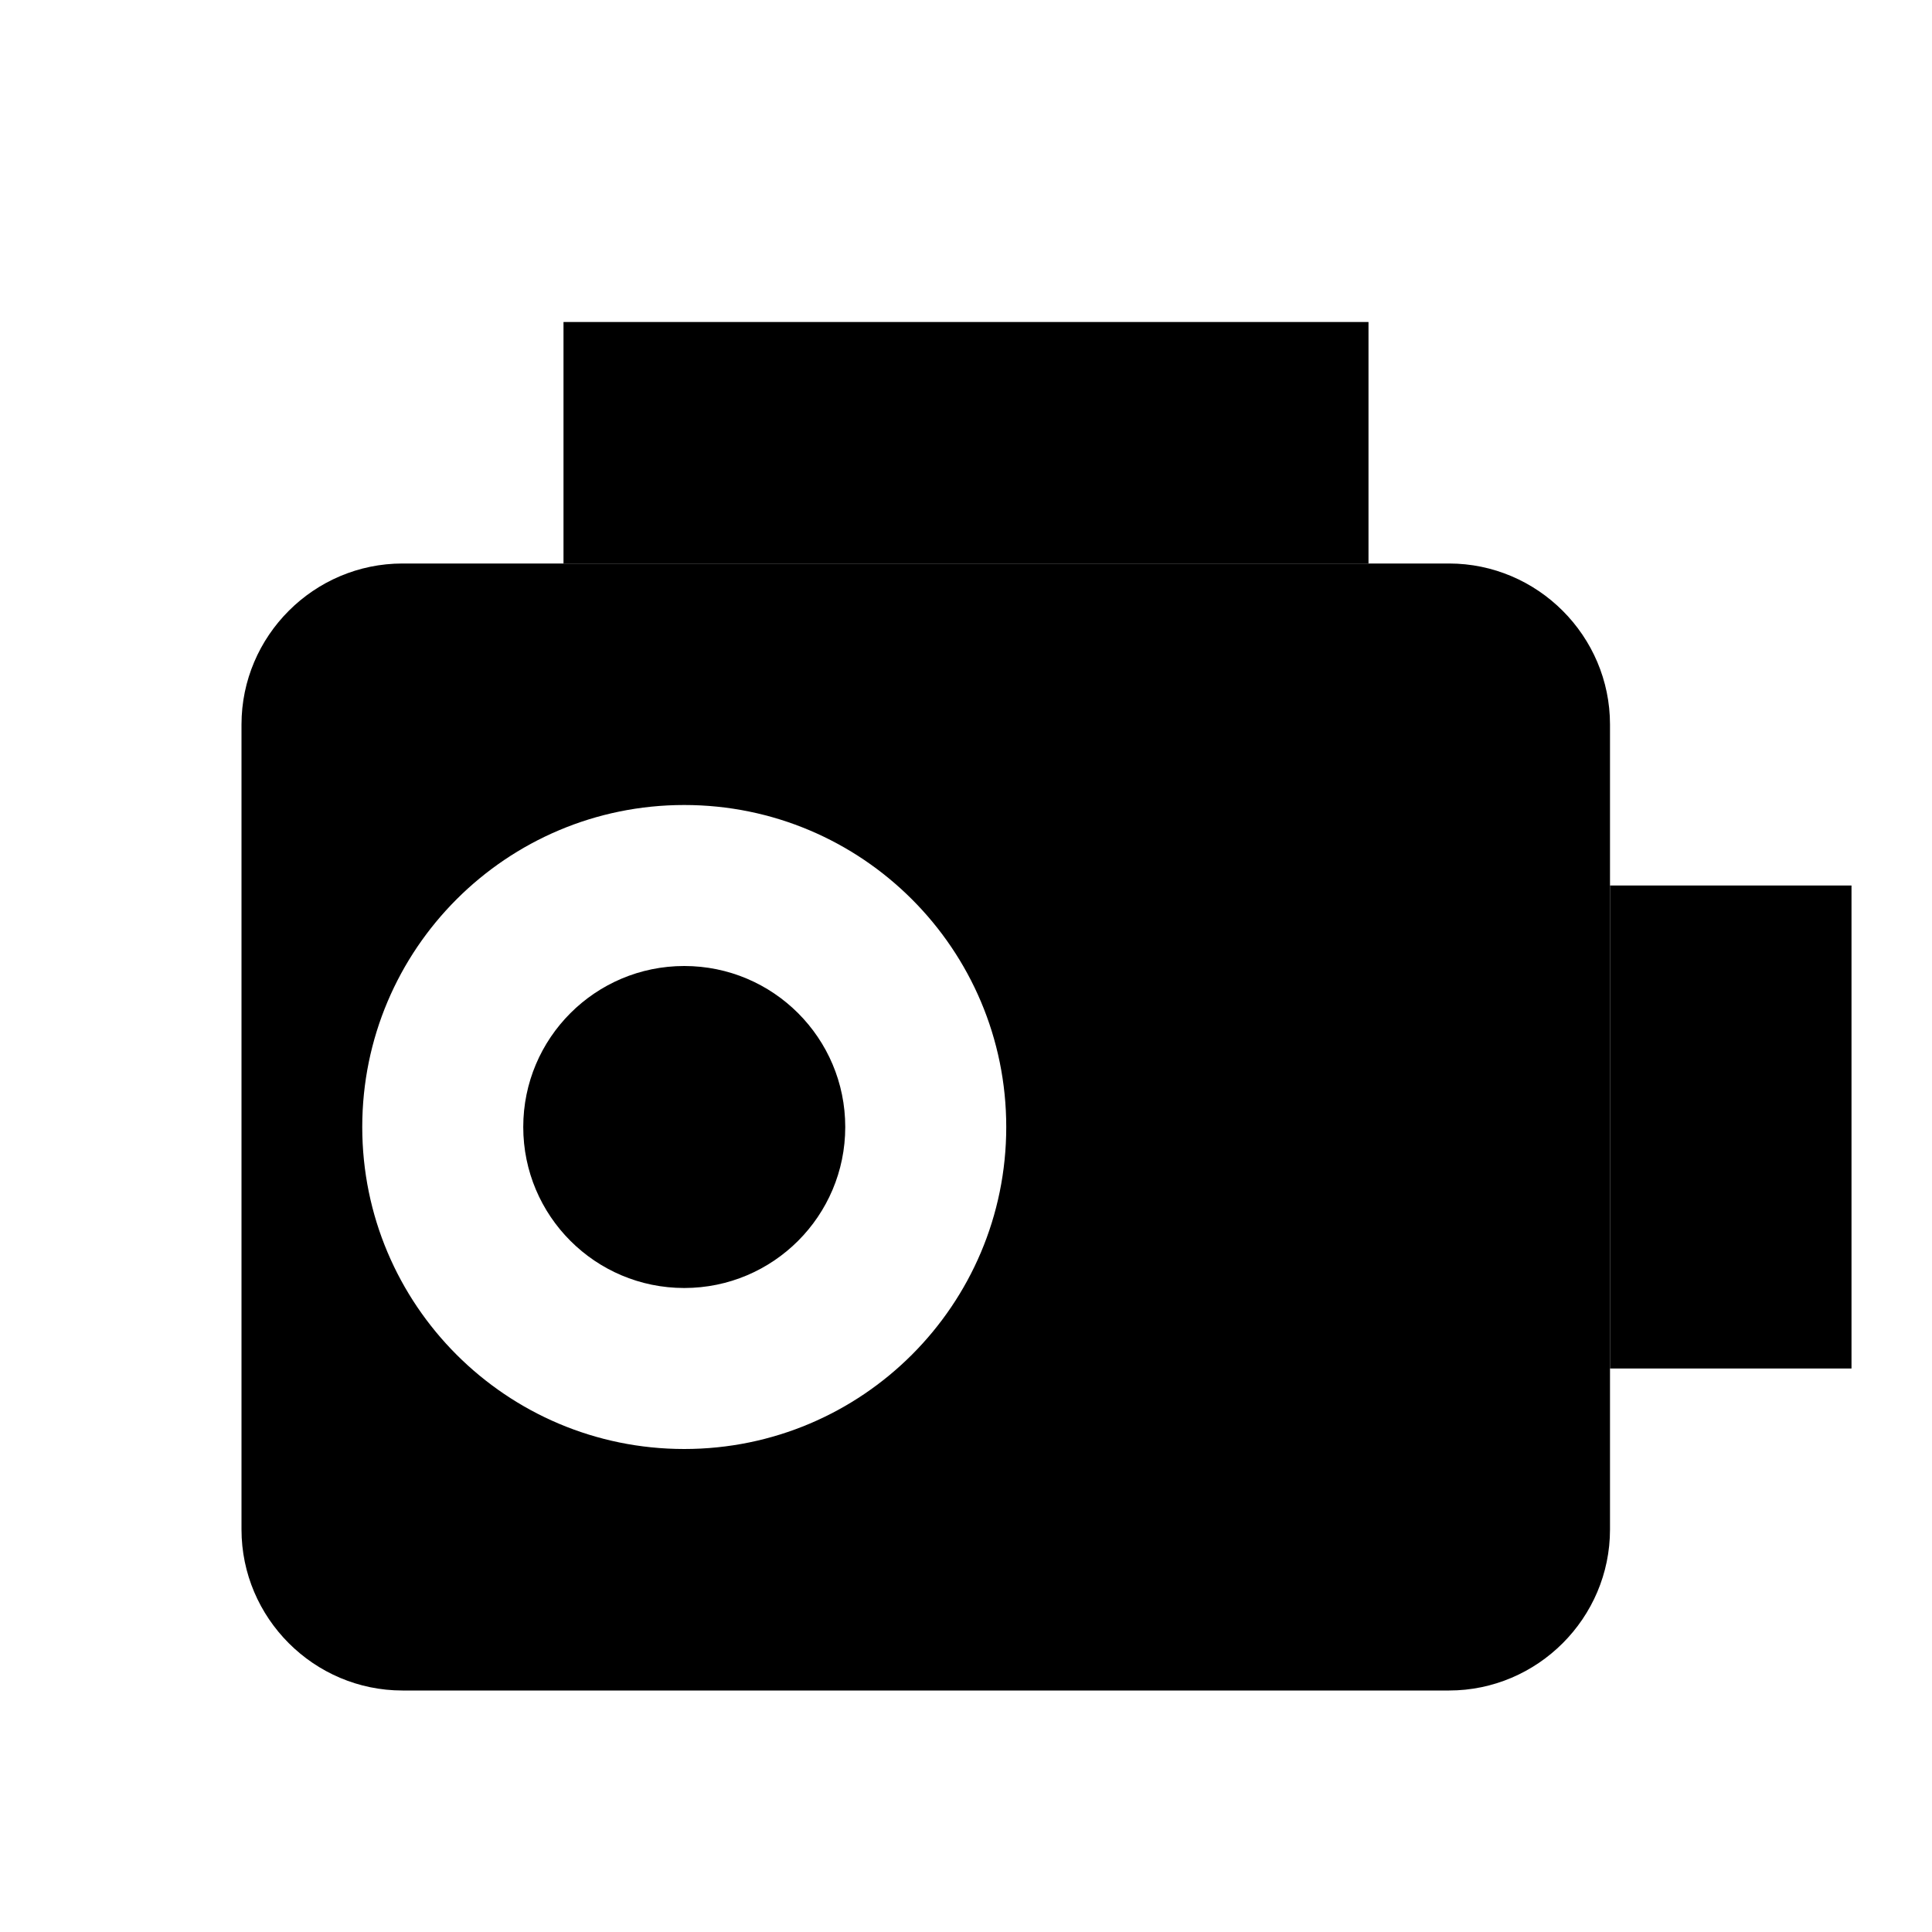
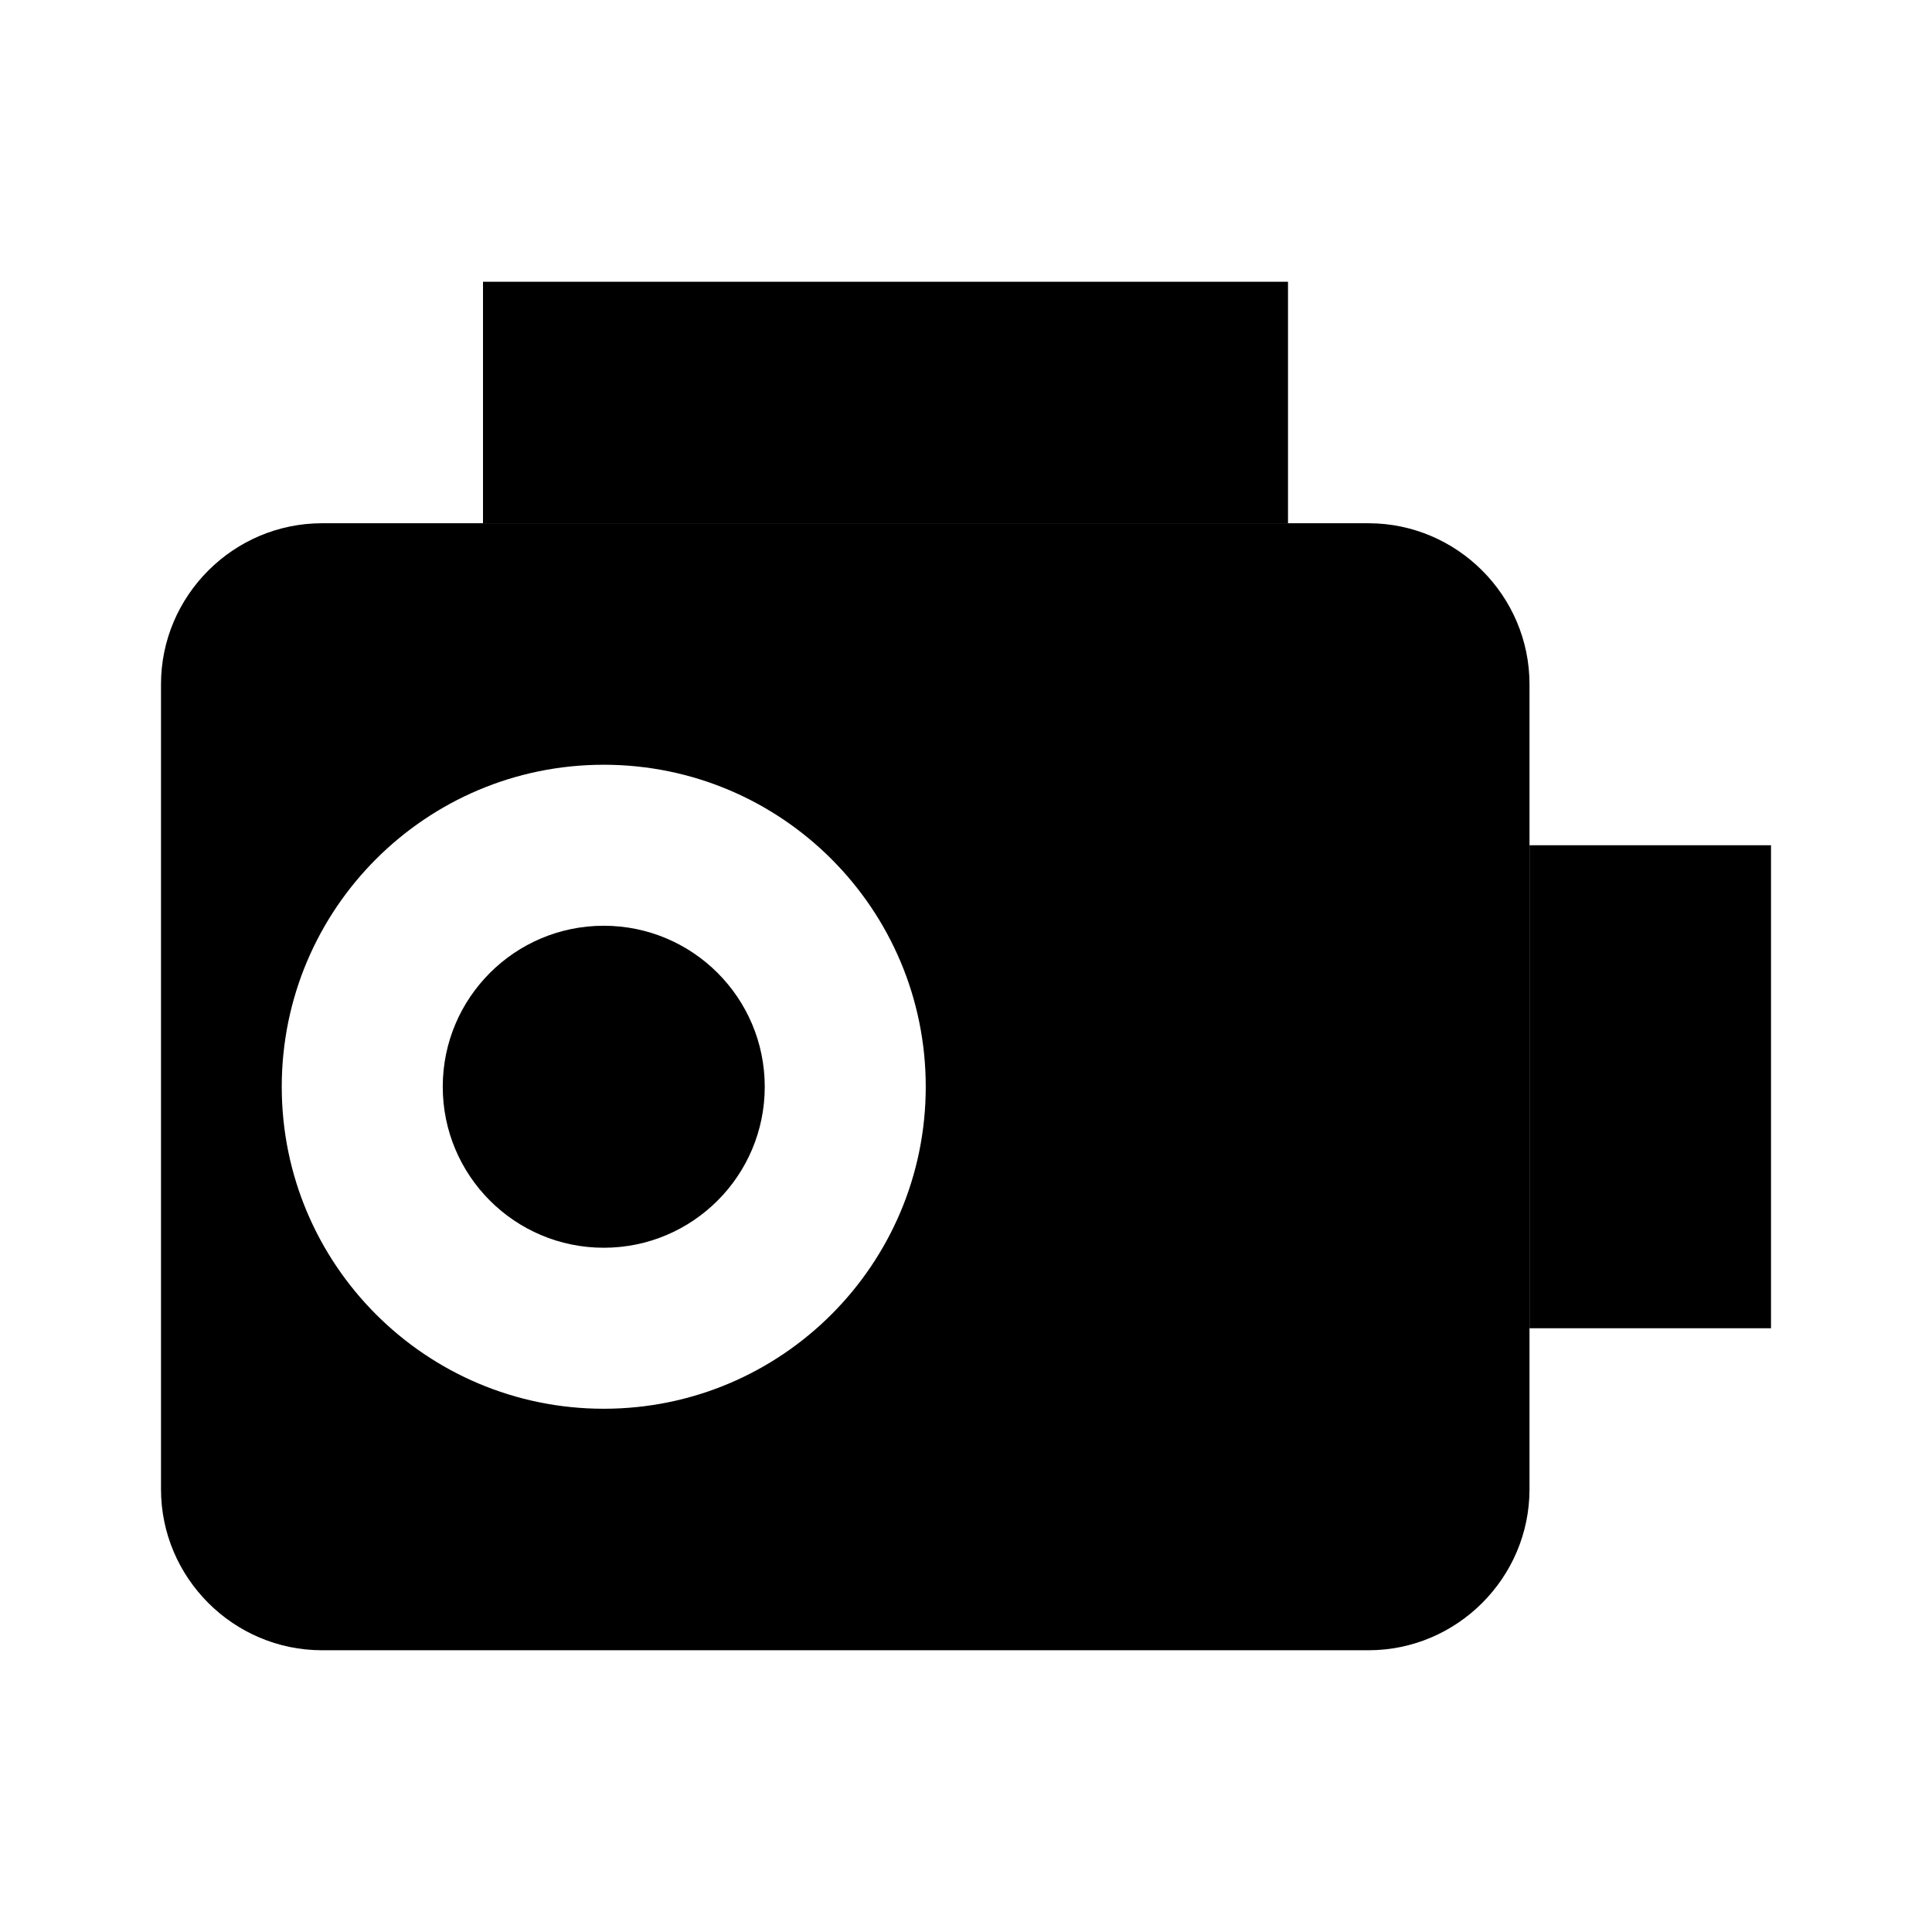
<svg xmlns="http://www.w3.org/2000/svg" width="24" height="24" viewBox="0 0 24 24">
-   <path d="M3,9 C3,7.9 3.9,7 5,7 L18,7 C19.1,7 20,7.9 20,9 V19 C20,20.1 19.1,21 18,21 L5,21 C3.9,21 3,20.1 3,19 Z M8.5,14 m-4,0 a4,4 0,1,0 8,0 a4,4 0,1,0 -8,0 M8.5,14 m-2,0 a2,2 0,1,0 4,0 a2,2 0,1,0 -4,0" fill="currentColor" fill-rule="evenodd" />
-   <path d="M20,11 H23 V17 H20 Z" fill="currentColor" />
-   <path d="M7,4 H17 V7 H7 Z" fill="currentColor" />
+   <g transform="translate(11 11.5) translate(-12 -12)">
+     <path d="M3,9 C3,7.9 3.9,7 5,7 L18,7 C19.1,7 20,7.9 20,9 V19 C20,20.1 19.1,21 18,21 L5,21 C3.9,21 3,20.1 3,19 Z M8.5,14 m-4,0 a4,4 0,1,0 8,0 a4,4 0,1,0 -8,0 M8.5,14 m-2,0 a2,2 0,1,0 4,0 a2,2 0,1,0 -4,0" fill="currentColor" fill-rule="evenodd" />
+     <path d="M20,11 H23 V17 H20 Z" fill="currentColor" />
+     <path d="M7,4 H17 V7 H7 Z" fill="currentColor" />
+   </g>
</svg>
